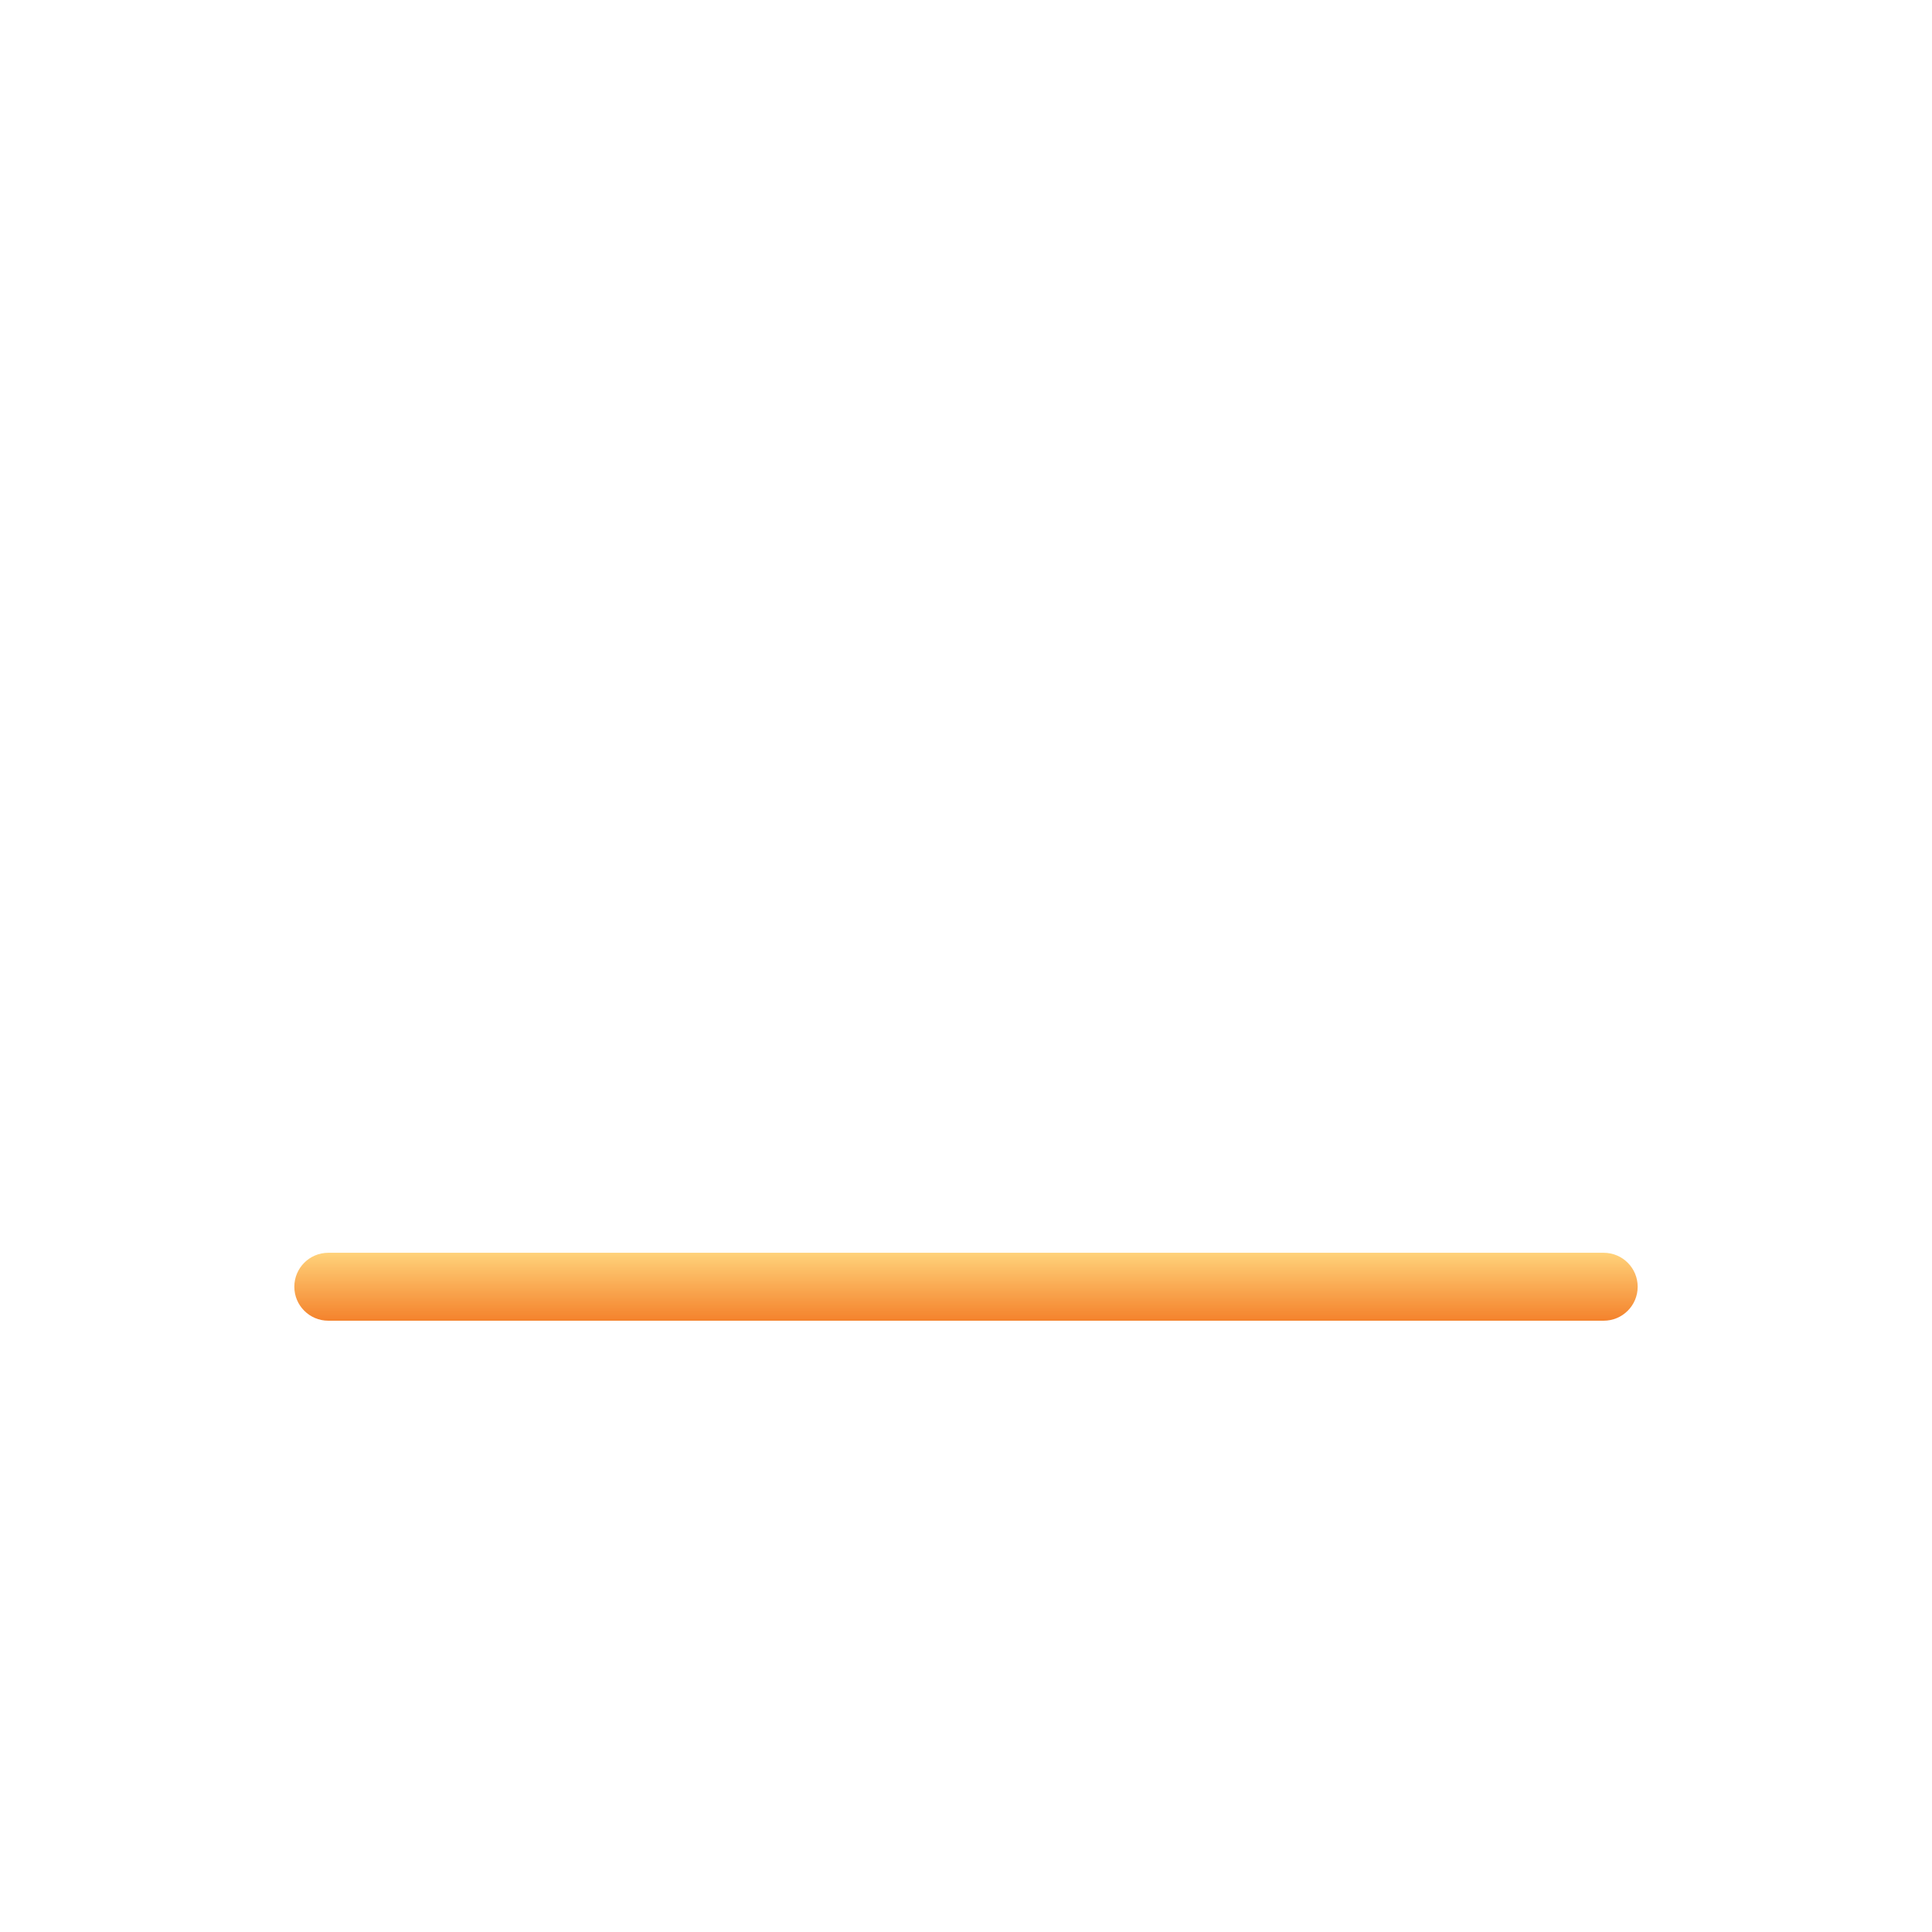
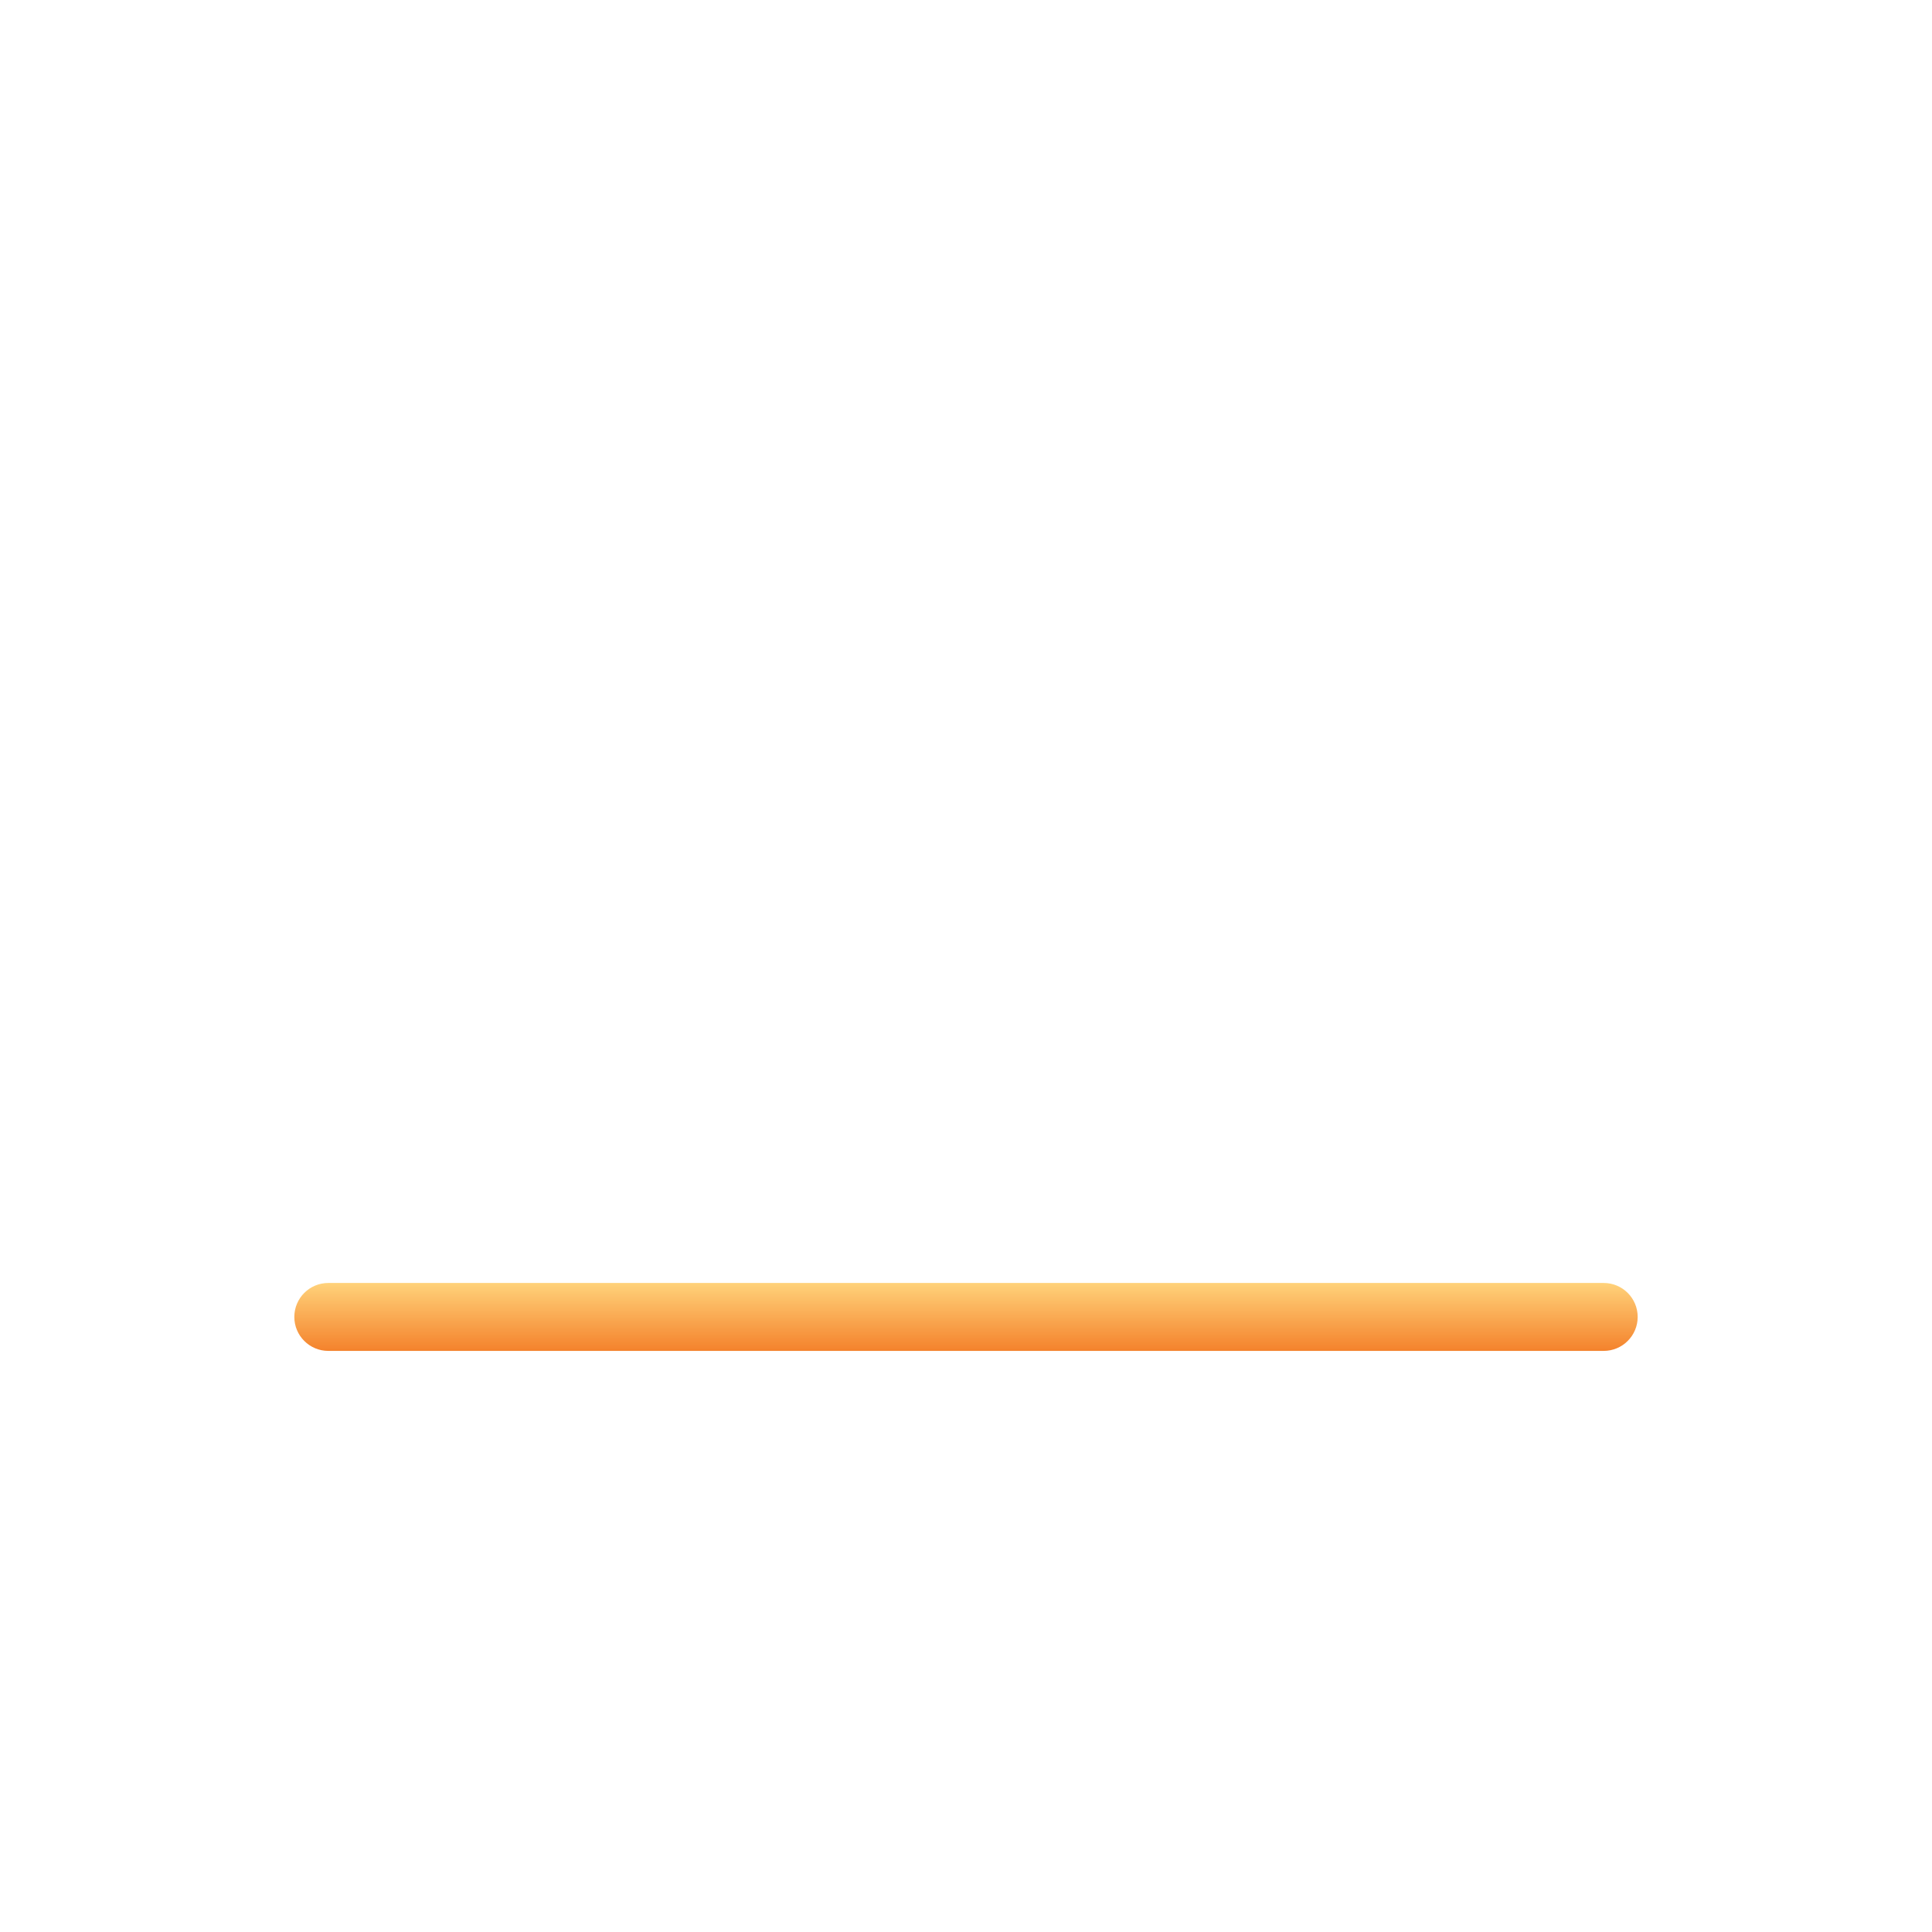
<svg xmlns="http://www.w3.org/2000/svg" width="1024" height="1024" viewBox="0 0 1024 1024">
  <defs>
    <linearGradient id="r" x1="0" y1="0" x2="0" y2="1">
      <stop offset="0" stop-color="#ffd27a" />
      <stop offset="1" stop-color="#f4822c" />
    </linearGradient>
  </defs>
-   <rect x="156" y="664" width="712" height="36" rx="18.0" fill="url(#r)" />
+   <rect x="156" y="680" width="712" height="36" rx="18.0" fill="url(#r)" />
</svg>
